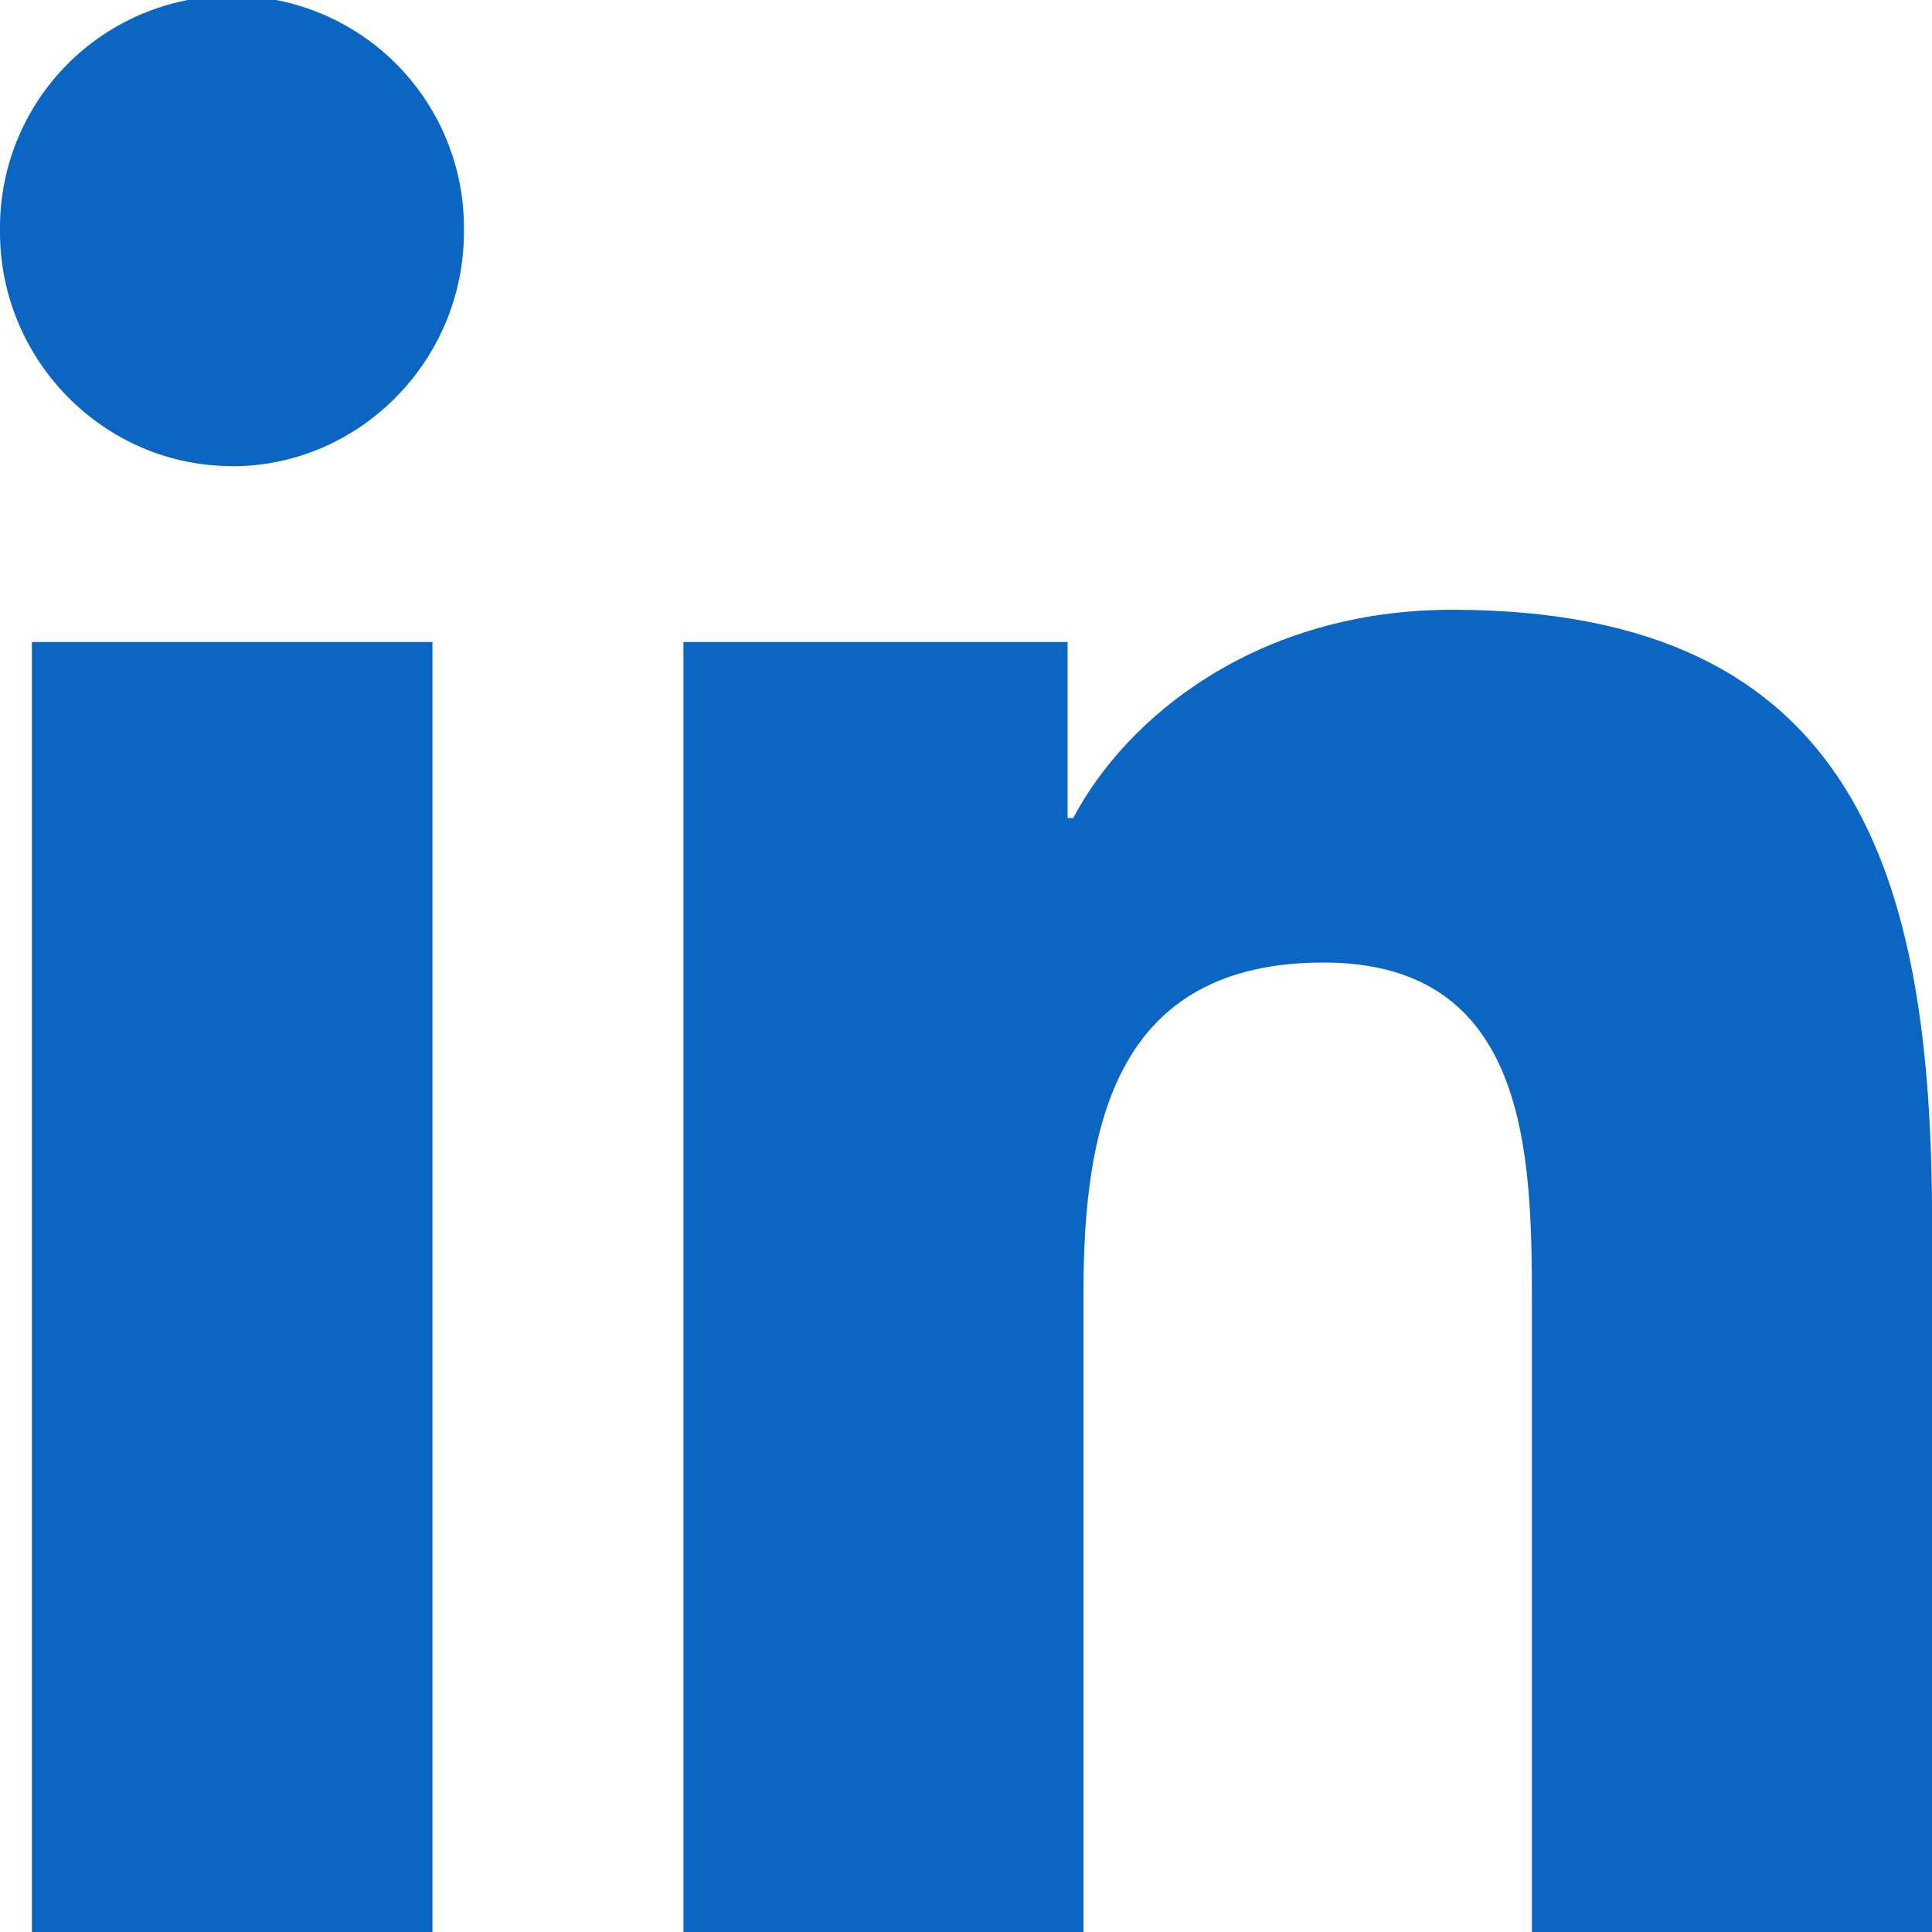
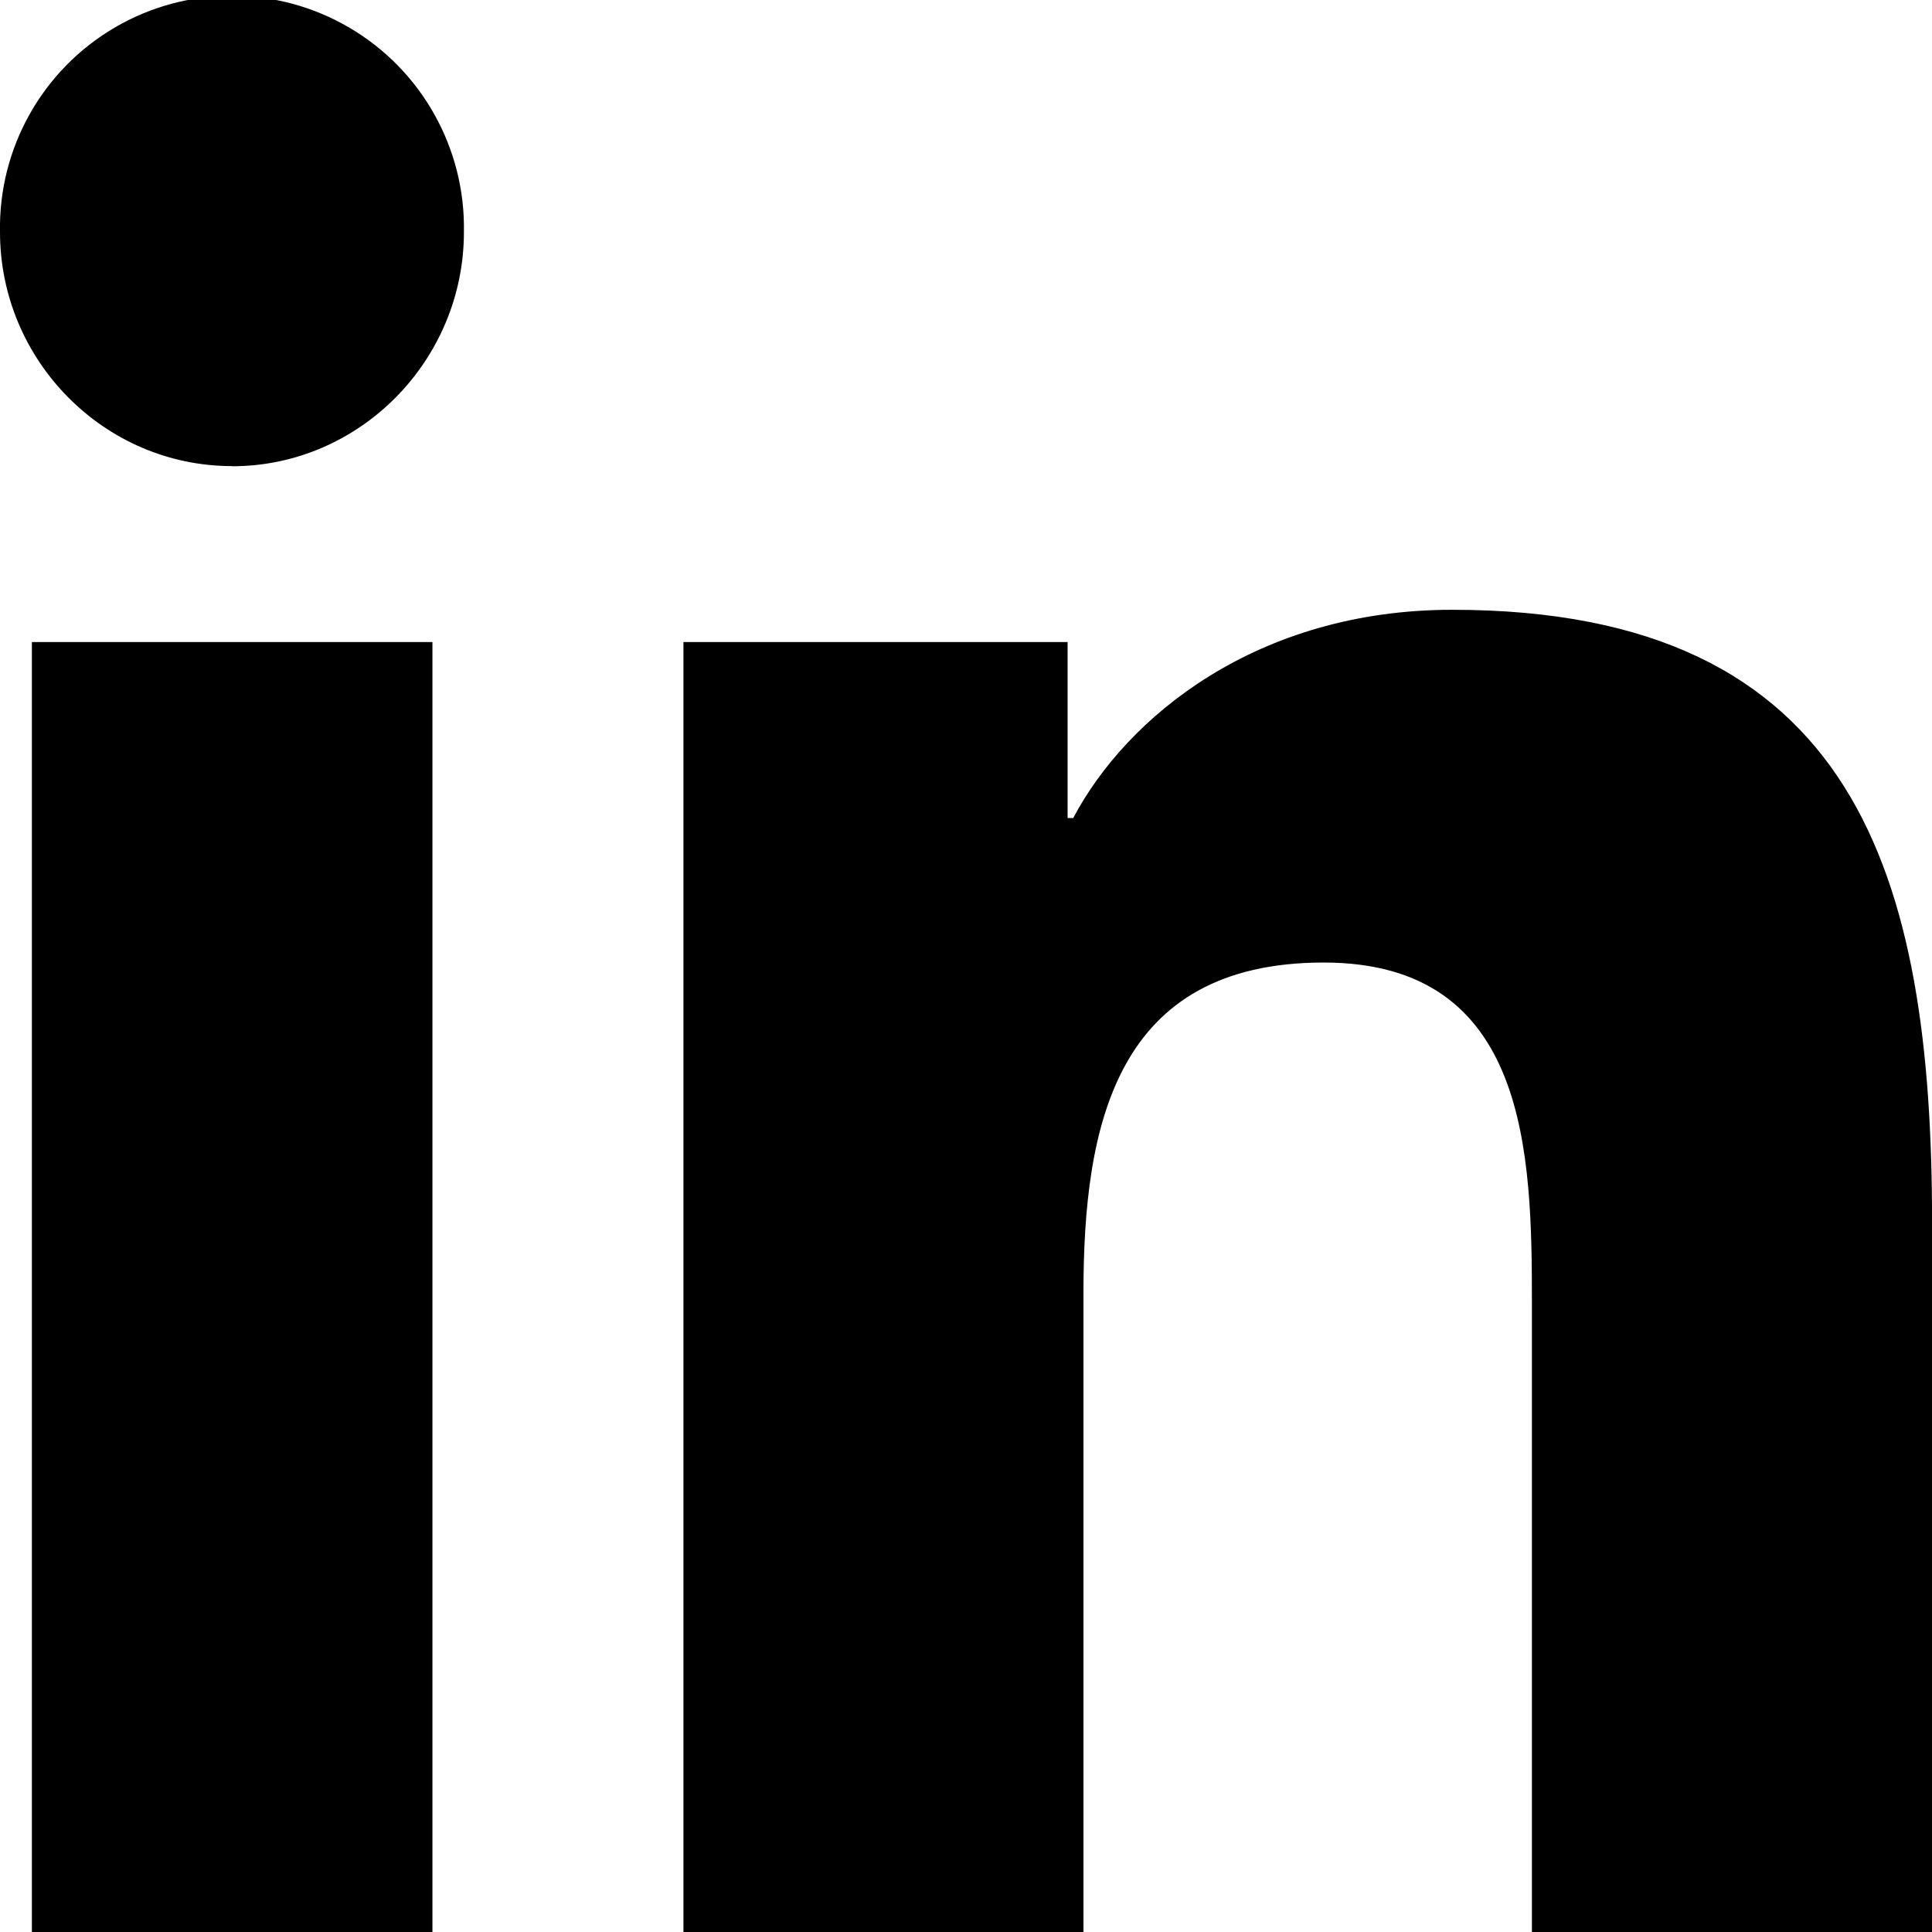
<svg xmlns="http://www.w3.org/2000/svg" viewBox="0 0 24 24" width="24" height="24" class="main-grid-item-icon" fill="none">
-   <path d="M5.372 24H.396V7.976h4.976V24ZM2.882 5.79C1.29 5.79 0 4.474 0 2.883a2.882 2.882 0 1 1 5.763 0c0 1.59-1.29 2.909-2.881 2.909ZM23.995 24H19.03v-7.8c0-1.86-.038-4.243-2.587-4.243-2.587 0-2.984 2.02-2.984 4.109V24H8.49V7.976h4.772v2.186h.07c.664-1.259 2.287-2.587 4.708-2.587 5.035 0 5.961 3.316 5.961 7.623V24h-.005Z" fill="#0A66C2" />
+   <path d="M5.372 24H.396V7.976h4.976V24ZM2.882 5.79C1.29 5.79 0 4.474 0 2.883a2.882 2.882 0 1 1 5.763 0c0 1.59-1.29 2.909-2.881 2.909ZM23.995 24H19.03v-7.8c0-1.86-.038-4.243-2.587-4.243-2.587 0-2.984 2.02-2.984 4.109V24H8.49V7.976h4.772v2.186h.07c.664-1.259 2.287-2.587 4.708-2.587 5.035 0 5.961 3.316 5.961 7.623V24h-.005Z" fill="currentColor" />
</svg>
